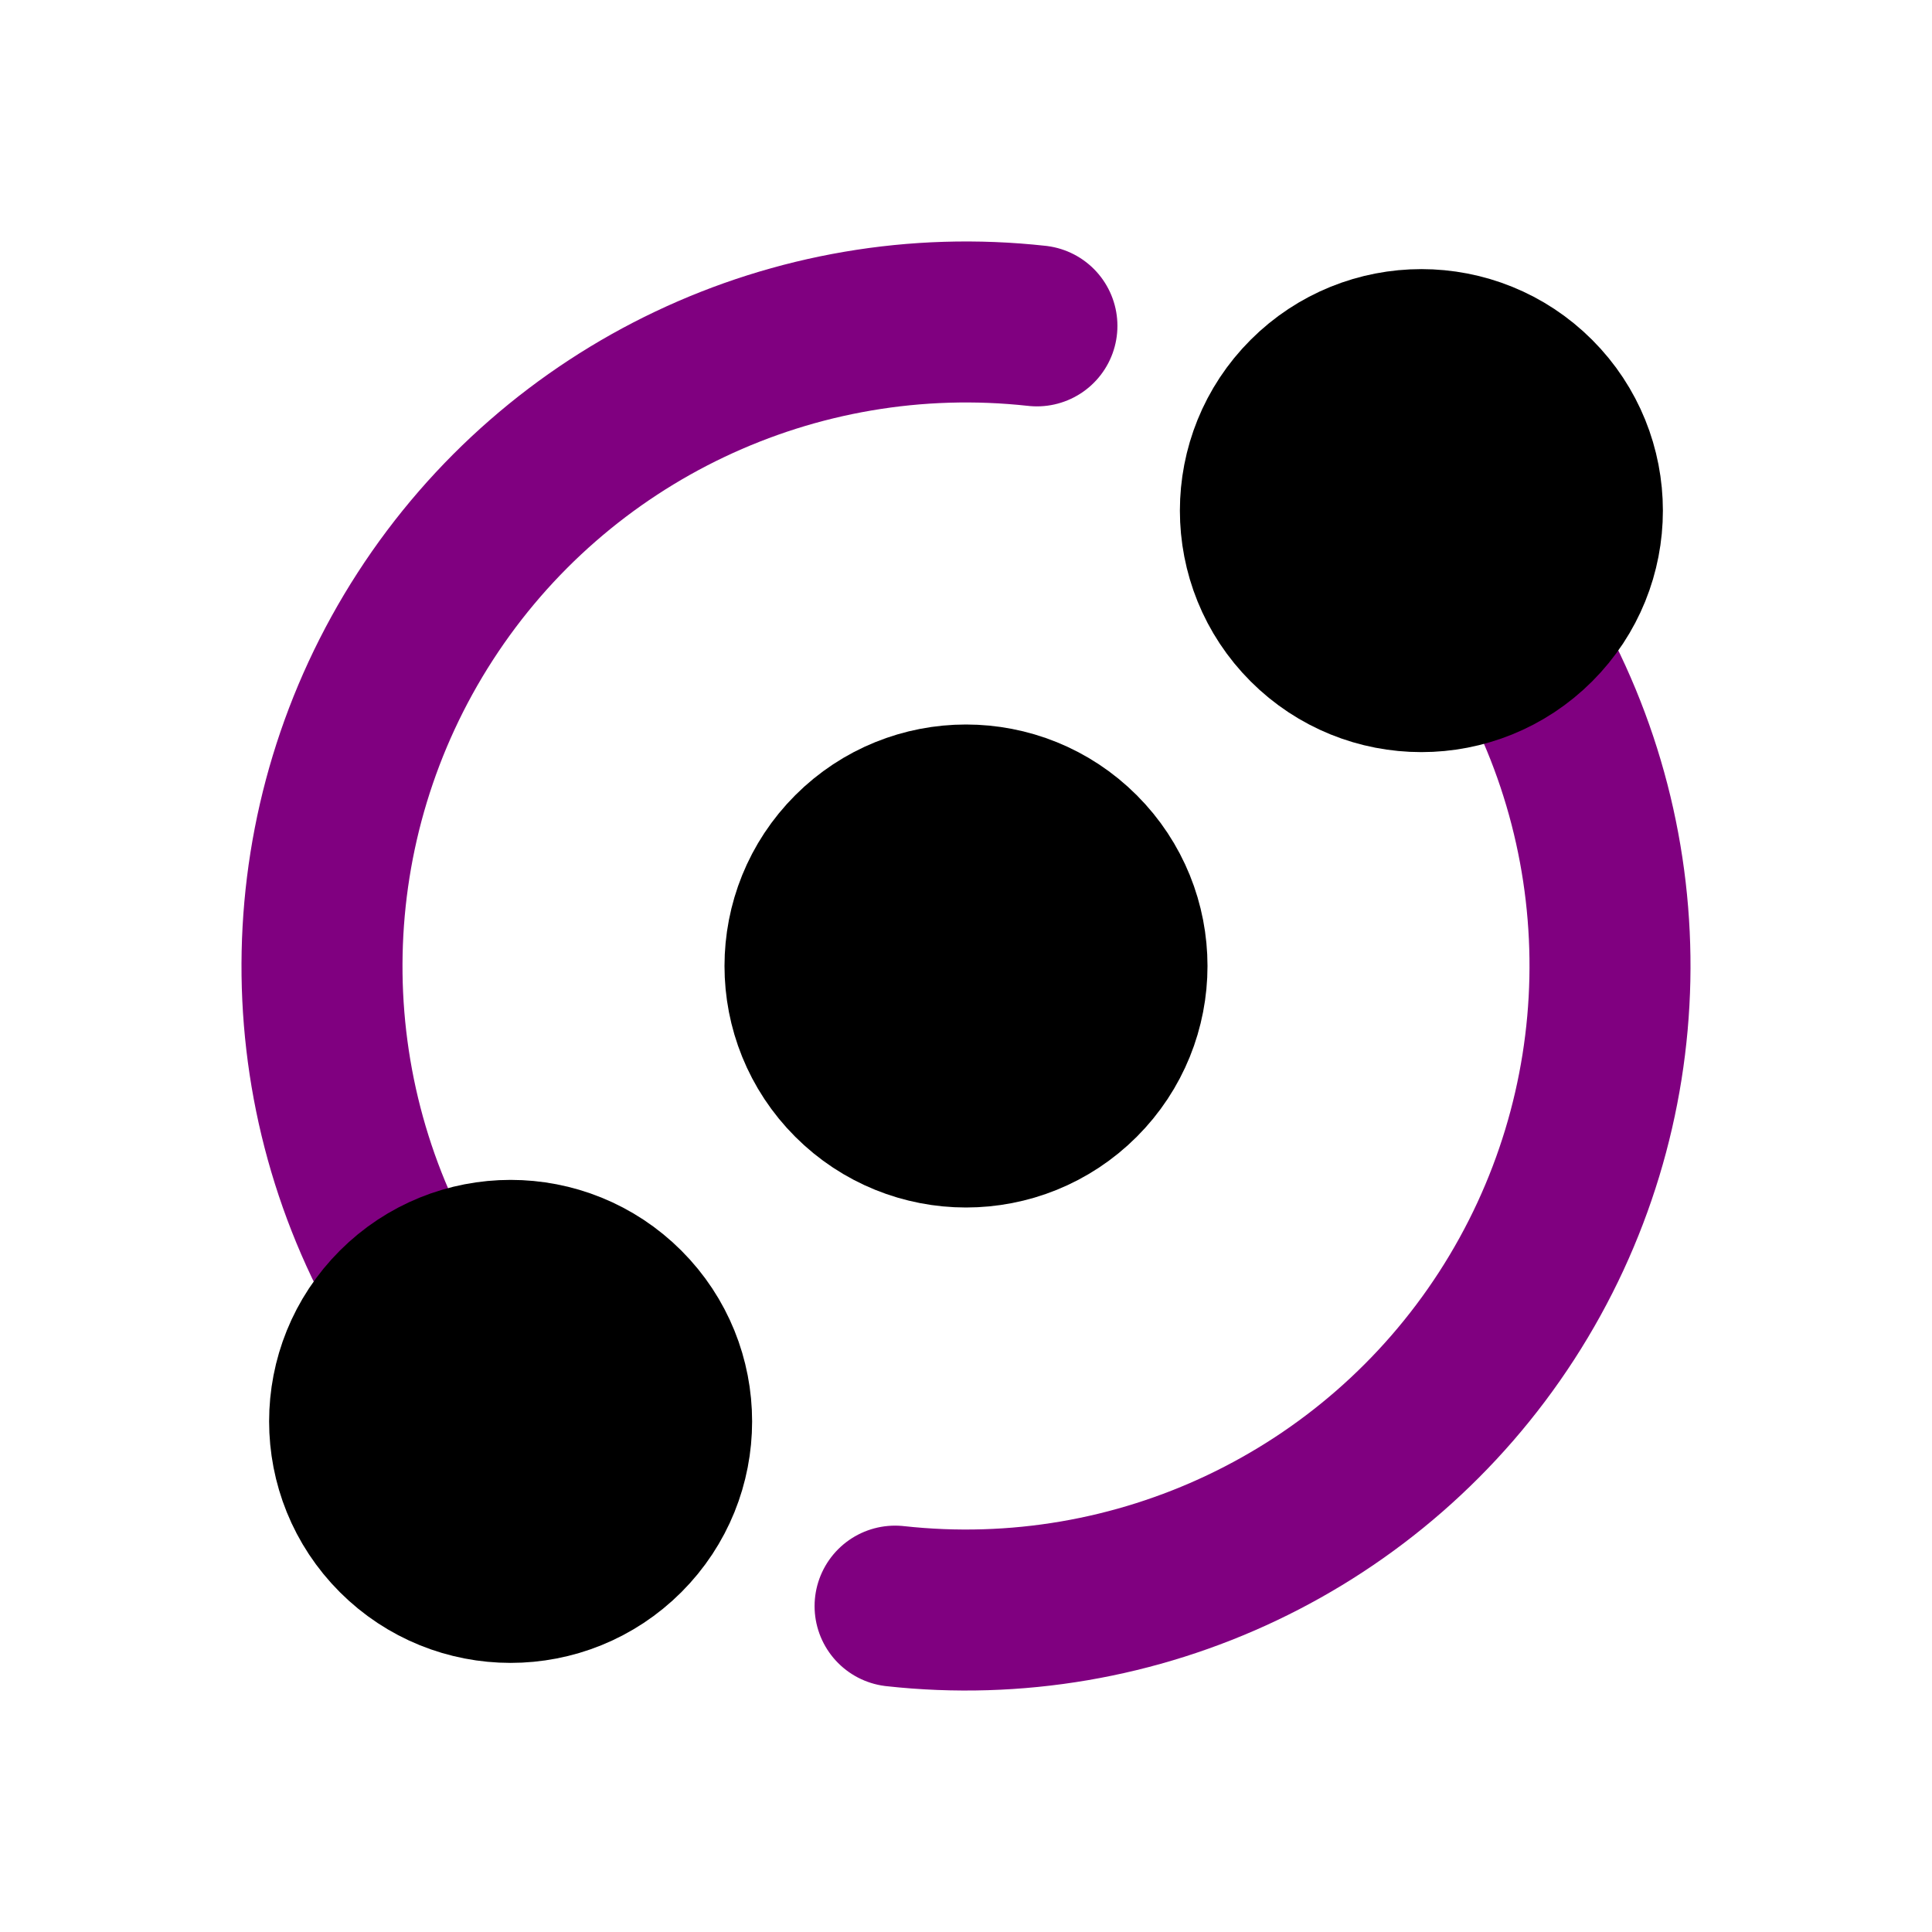
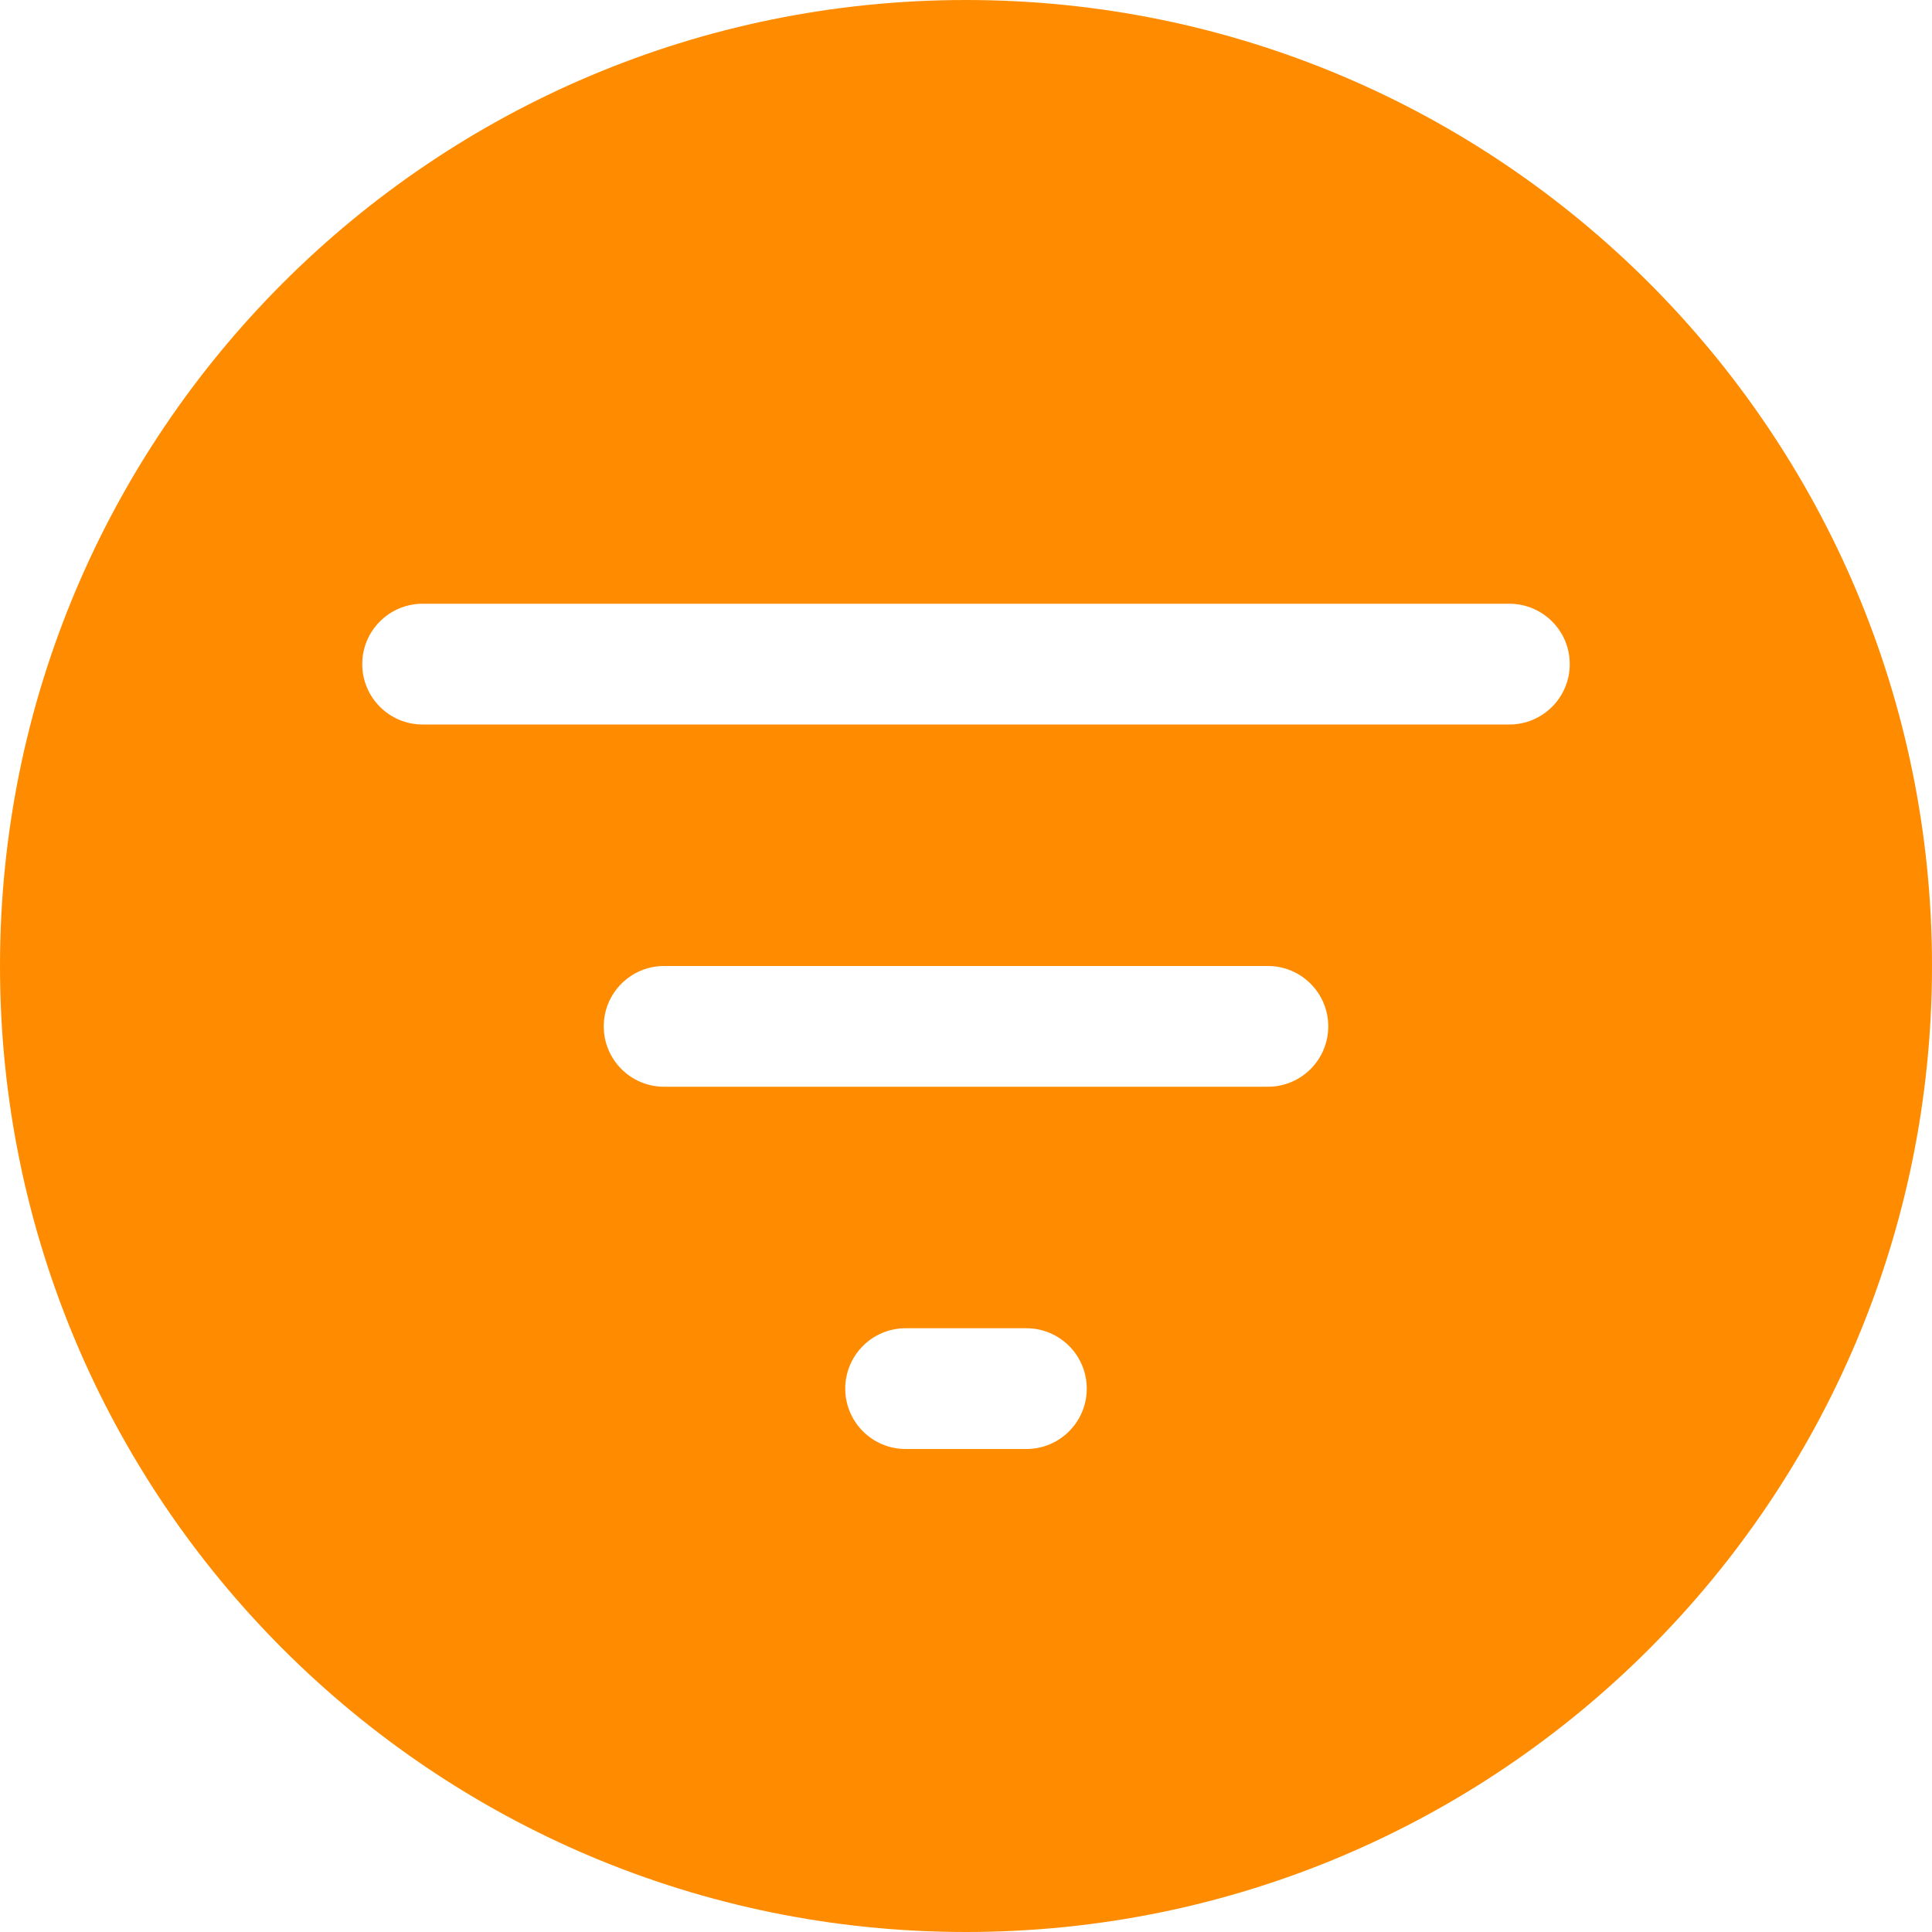
- <svg xmlns="http://www.w3.org/2000/svg" width="1em" height="1em" viewBox="0 0 24 24">
+ <svg xmlns="http://www.w3.org/2000/svg" width="16" height="16" viewBox="0 0 16 16">
  <style>
    path {
-    	 color: purple;
+    	 color: darkorange;
   	 animation-name: rotate;
   	 animation-timing-function: linear;
   	 animation-iteration-count: infinite;
-    	 animation-duration: 5s;
+    	 animation-duration: 300s;
   	 transform-origin: center;
   	 }
   	 @media (prefers-color-scheme: dark) {
   	 path {
   	 color: hotpink;
   	 }
   	 }
   	 
   	 @keyframes rotate {
   	 0% {
   	 rotate: 0deg;
   	 }
   	 
   	 100% {
   	 rotate: 360deg;
   	 }
   	 }

</style>
-   <g fill="none" stroke="currentColor" stroke-linecap="round" stroke-linejoin="round" stroke-width="2">
-     <path d="M18.893 7.936a8.003 8.003 0 0 1-7.774 12.016m-6.012-3.888a8.003 8.003 0 0 1 7.774-12.016" />
-     <circle cx="17.657" cy="6.343" r="2" fill="currentColor" transform="rotate(45 17.657 6.343)" />
-     <circle cx="6.343" cy="17.657" r="2" fill="currentColor" transform="rotate(45 6.343 17.657)" />
-     <circle cx="12" cy="12" r="2" fill="currentColor" transform="rotate(45 12 12)" />
-   </g>
+   <path fill="currentColor" d="M8 16A8 8 0 1 0 8 0a8 8 0 0 0 0 16zM3.5 5h9a.5.5 0 0 1 0 1h-9a.5.5 0 0 1 0-1zM5 8.5a.5.5 0 0 1 .5-.5h5a.5.5 0 0 1 0 1h-5a.5.5 0 0 1-.5-.5zm2 3a.5.5 0 0 1 .5-.5h1a.5.5 0 0 1 0 1h-1a.5.5 0 0 1-.5-.5z" />
</svg>
